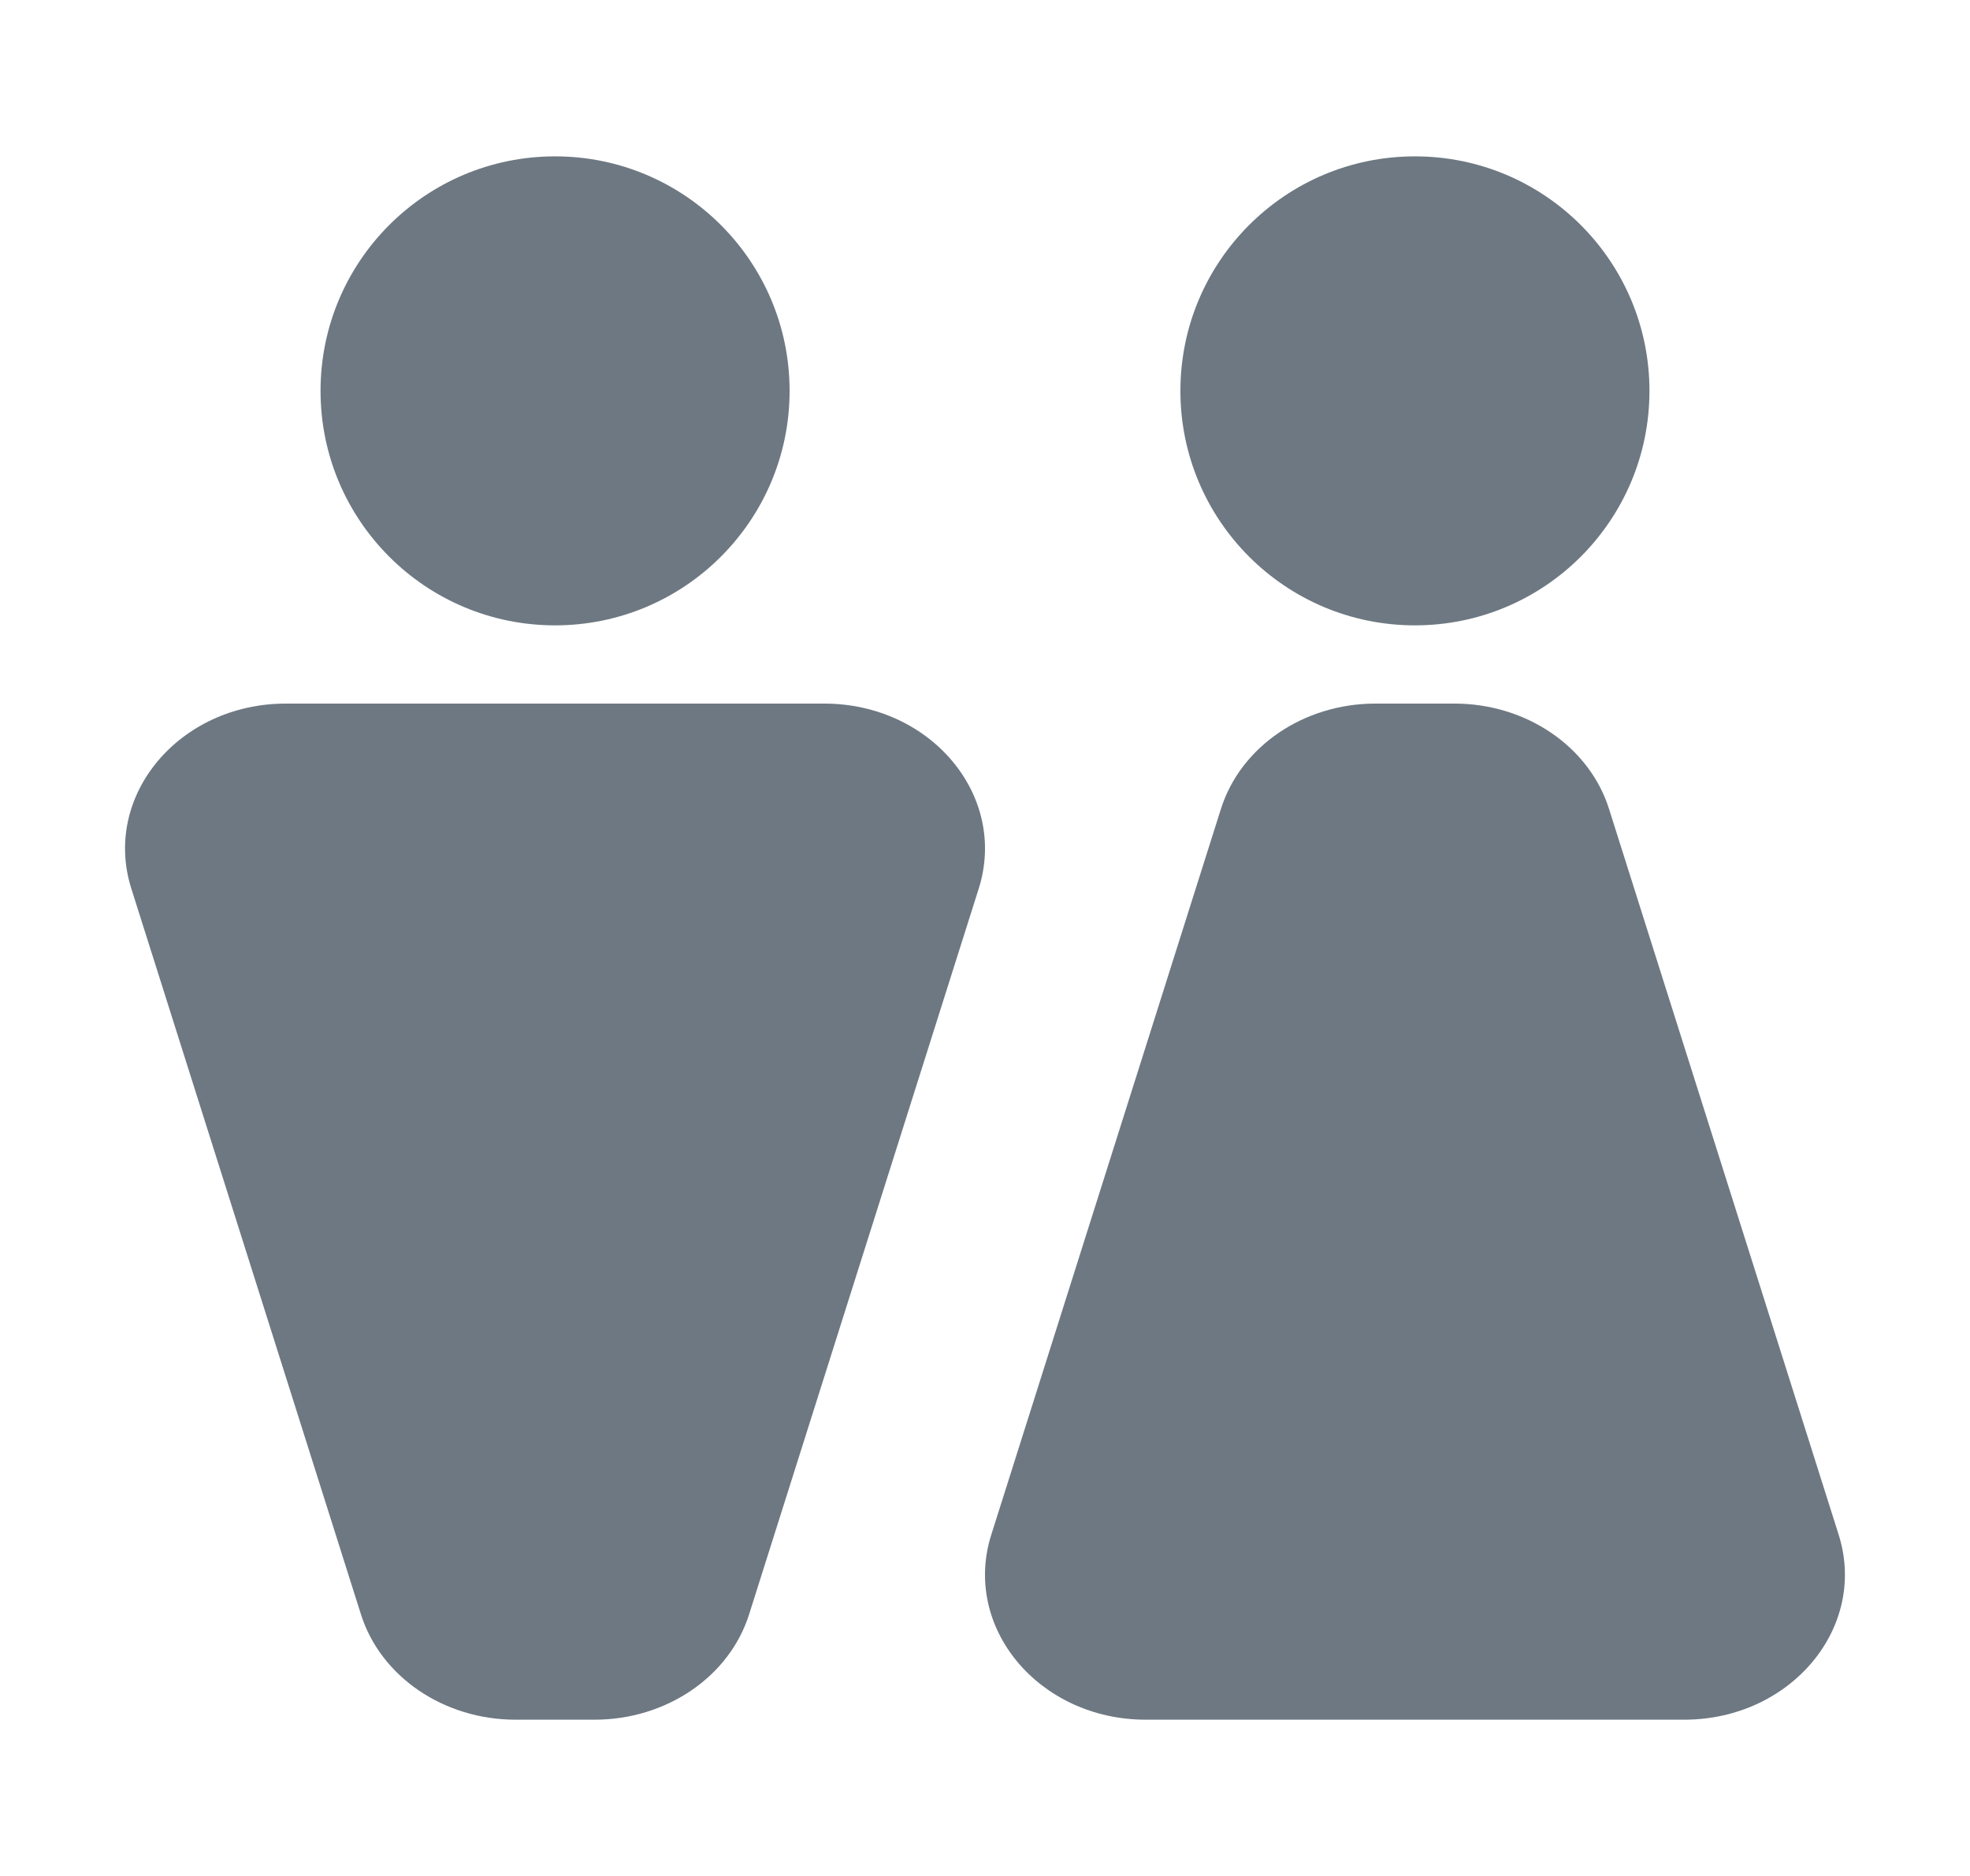
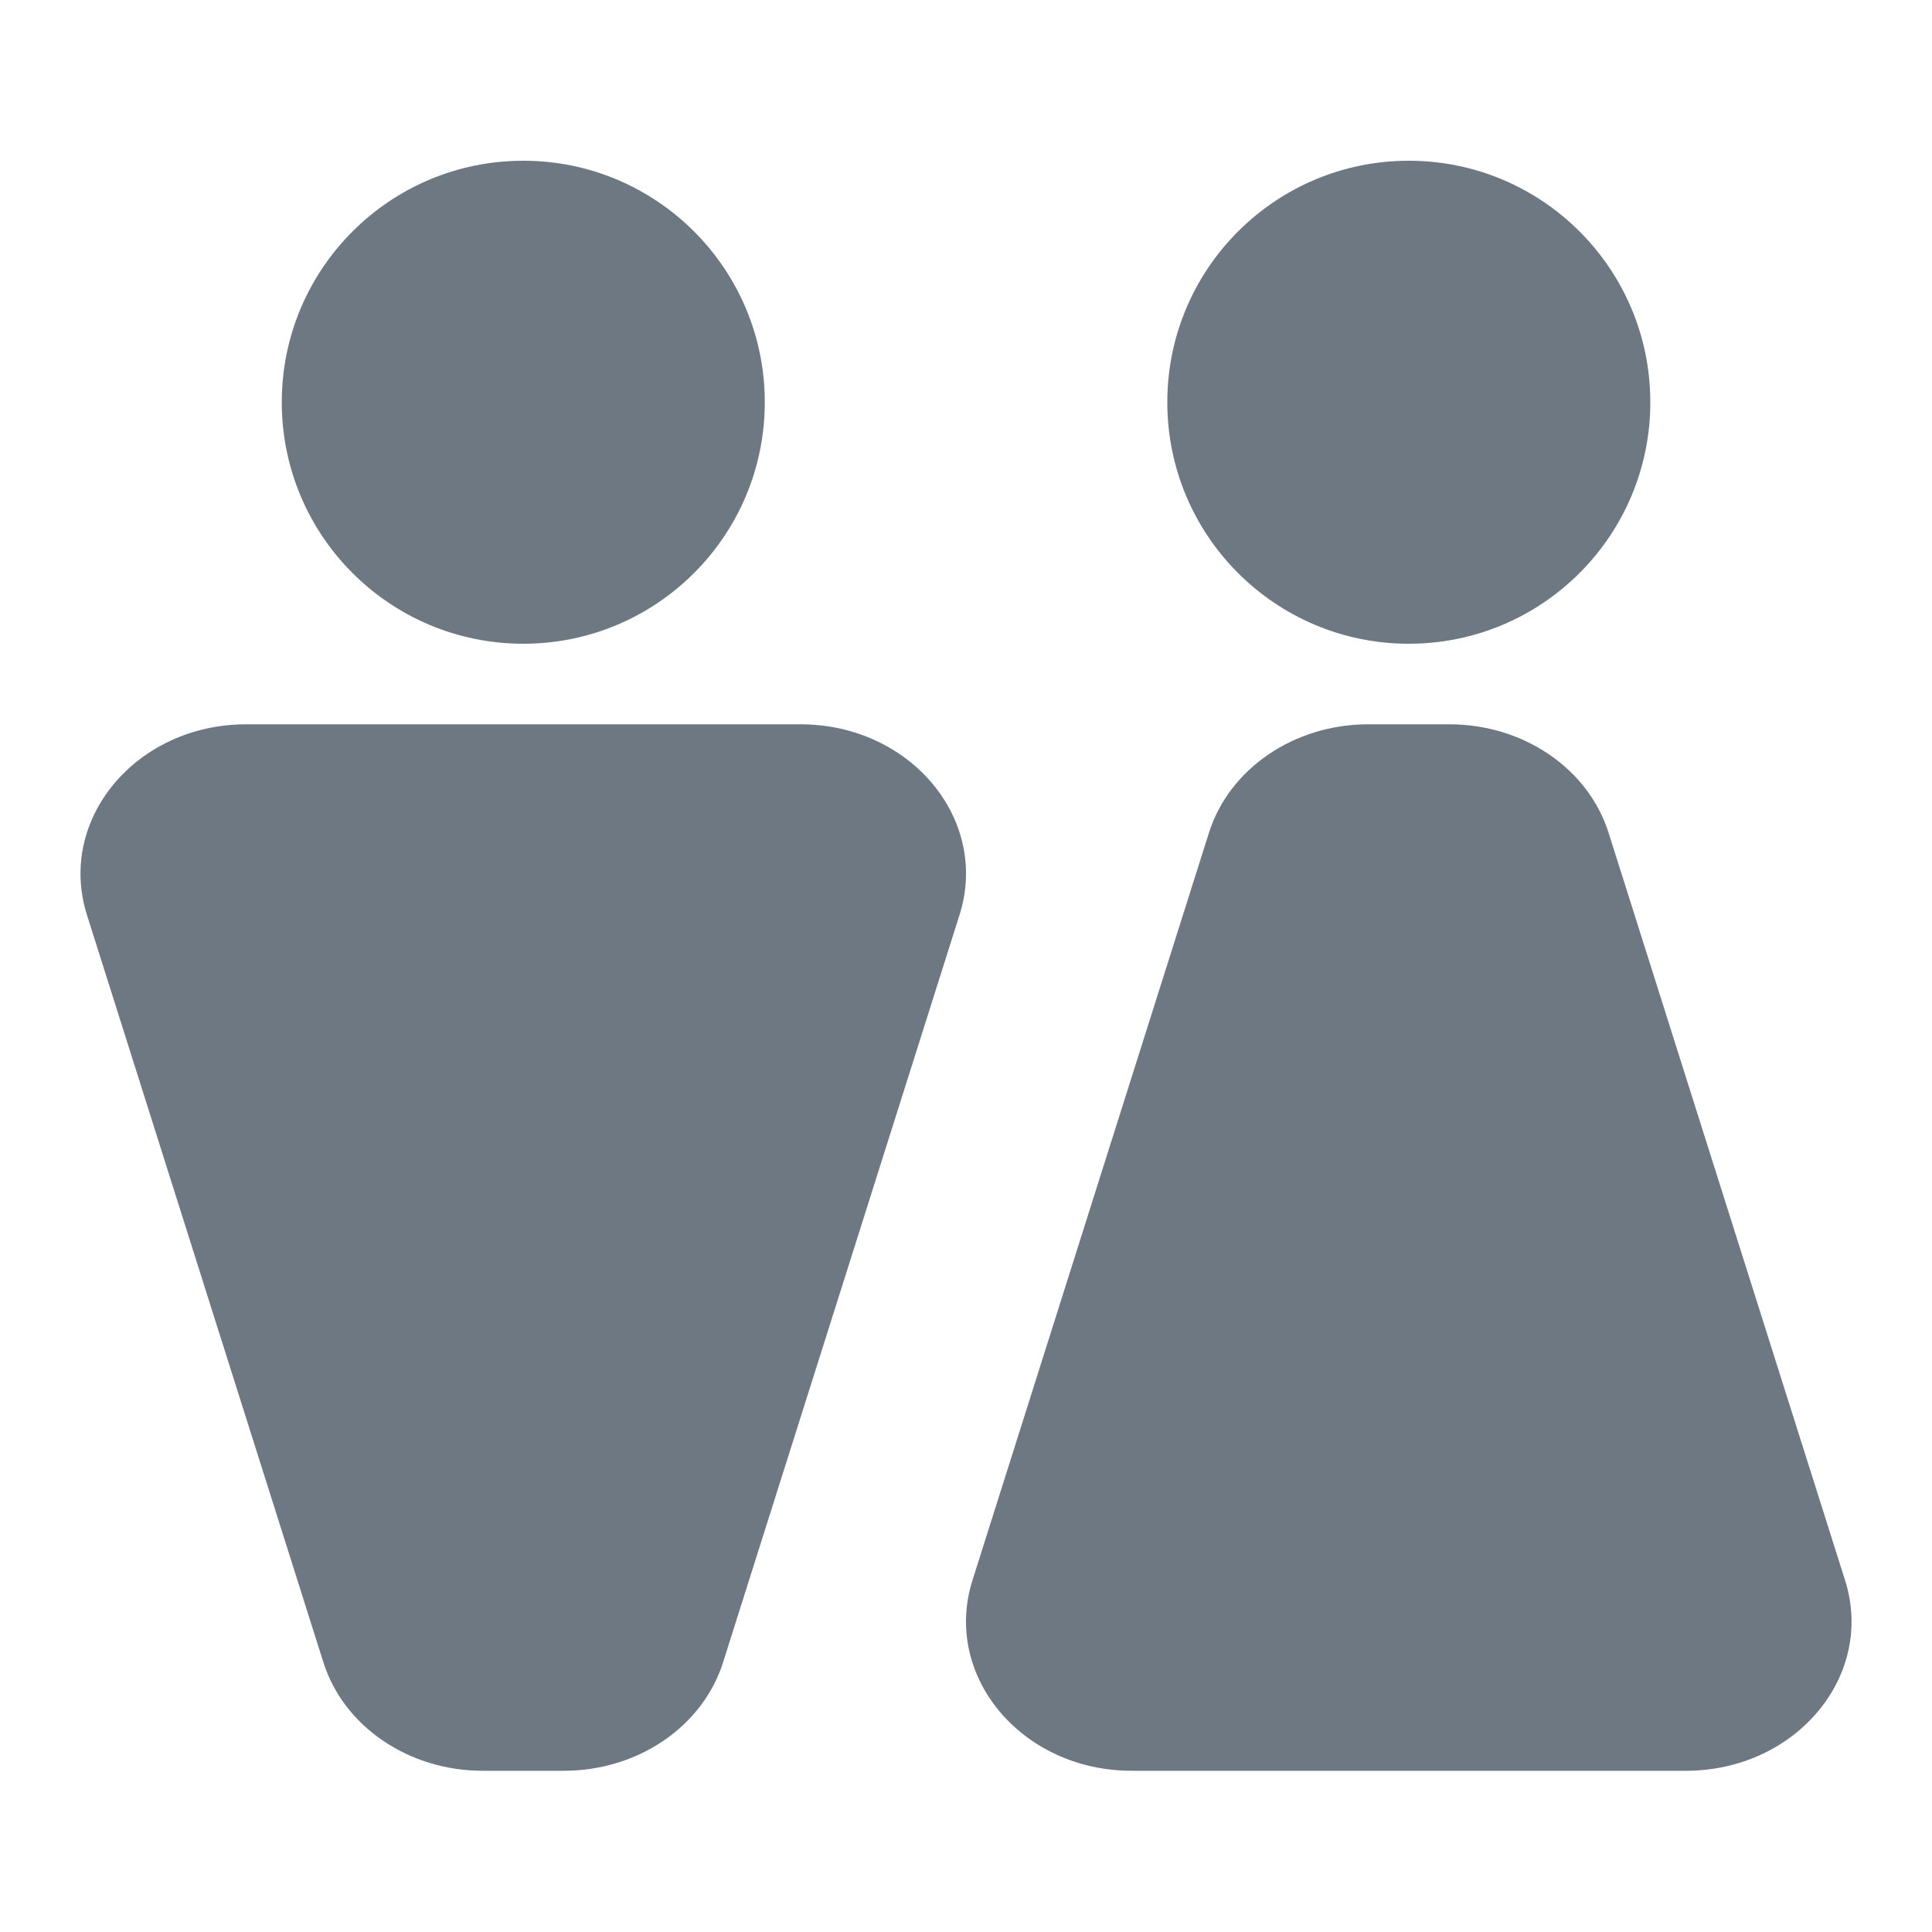
- <svg xmlns="http://www.w3.org/2000/svg" width="21" height="20" viewBox="0 0 21 20" fill="none">
-   <path d="M8.417 4.167C8.417 5.548 7.297 6.667 5.917 6.667C4.536 6.667 3.417 5.548 3.417 4.167C3.417 2.786 4.536 1.667 5.917 1.667C7.297 1.667 8.417 2.786 8.417 4.167Z" fill="#6D7882" />
-   <path d="M1.4 9.474C1.087 8.485 1.909 7.501 3.048 7.501H8.785C9.924 7.501 10.746 8.485 10.433 9.474L7.985 17.212C7.775 17.876 7.103 18.334 6.338 18.334H5.496C4.731 18.334 4.058 17.876 3.848 17.212L1.4 9.474Z" fill="#6D7882" />
-   <path d="M17.583 4.167C17.583 5.548 16.464 6.667 15.083 6.667C13.703 6.667 12.583 5.548 12.583 4.167C12.583 2.786 13.703 1.667 15.083 1.667C16.464 1.667 17.583 2.786 17.583 4.167Z" fill="#6D7882" />
-   <path d="M10.567 16.362C10.254 17.35 11.076 18.334 12.214 18.334H17.952C19.09 18.334 19.912 17.35 19.6 16.362L17.152 8.624C16.942 7.959 16.269 7.501 15.504 7.501H14.662C13.897 7.501 13.225 7.959 13.015 8.624L10.567 16.362Z" fill="#6D7882" />
+ <svg xmlns="http://www.w3.org/2000/svg" width="20" height="20" viewBox="0 0 20 20" fill="none">
+   <path d="M7.917 4.164C7.917 5.545 6.798 6.664 5.417 6.664C4.036 6.664 2.917 5.545 2.917 4.164C2.917 2.783 4.036 1.664 5.417 1.664C6.798 1.664 7.917 2.783 7.917 4.164Z" fill="#6D7882" />
+   <path d="M0.9 9.471C0.588 8.482 1.41 7.498 2.548 7.498H8.286C9.424 7.498 10.246 8.482 9.933 9.471L7.485 17.209C7.275 17.873 6.603 18.331 5.838 18.331H4.996C4.231 18.331 3.558 17.873 3.348 17.209L0.9 9.471Z" fill="#6D7882" />
+   <path d="M17.084 4.164C17.084 5.545 15.964 6.664 14.584 6.664C13.203 6.664 12.084 5.545 12.084 4.164C12.084 2.783 13.203 1.664 14.584 1.664C15.964 1.664 17.084 2.783 17.084 4.164Z" fill="#6D7882" />
+   <path d="M10.067 16.359C9.754 17.347 10.576 18.331 11.715 18.331H17.452C18.591 18.331 19.413 17.347 19.1 16.359L16.652 8.621C16.442 7.956 15.77 7.498 15.005 7.498H14.162C13.398 7.498 12.725 7.956 12.515 8.621L10.067 16.359Z" fill="#6D7882" />
</svg>
